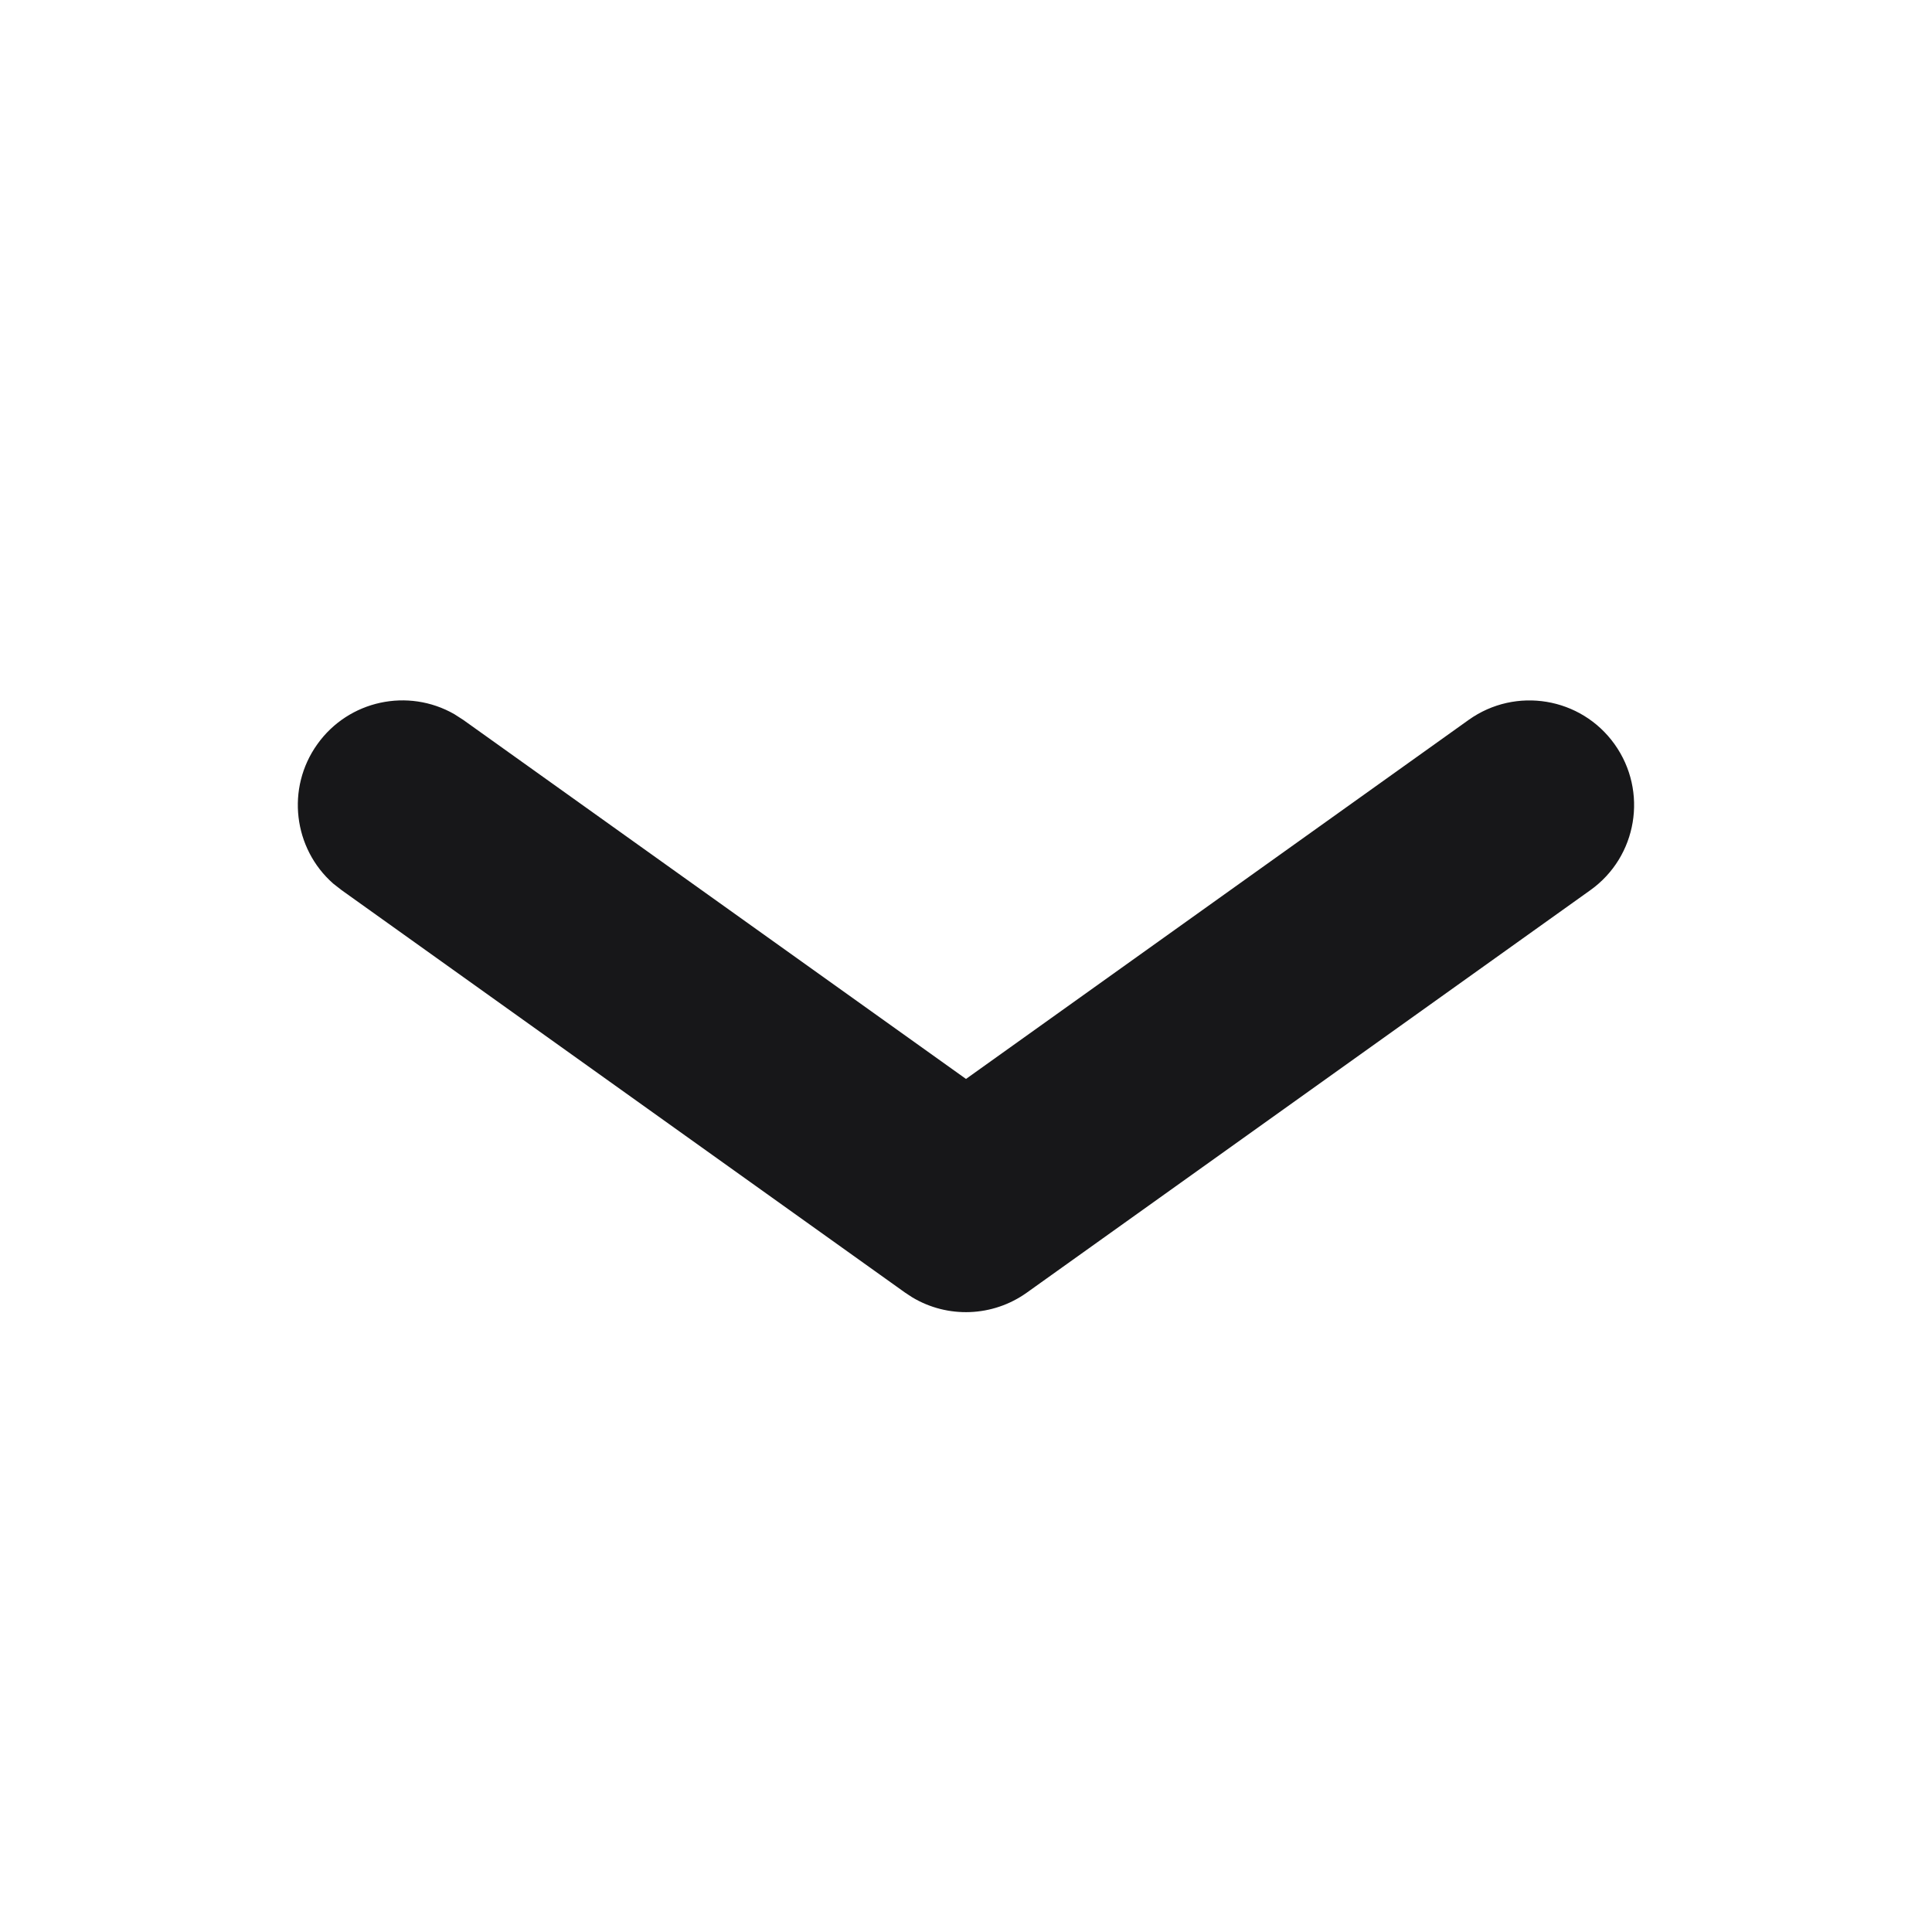
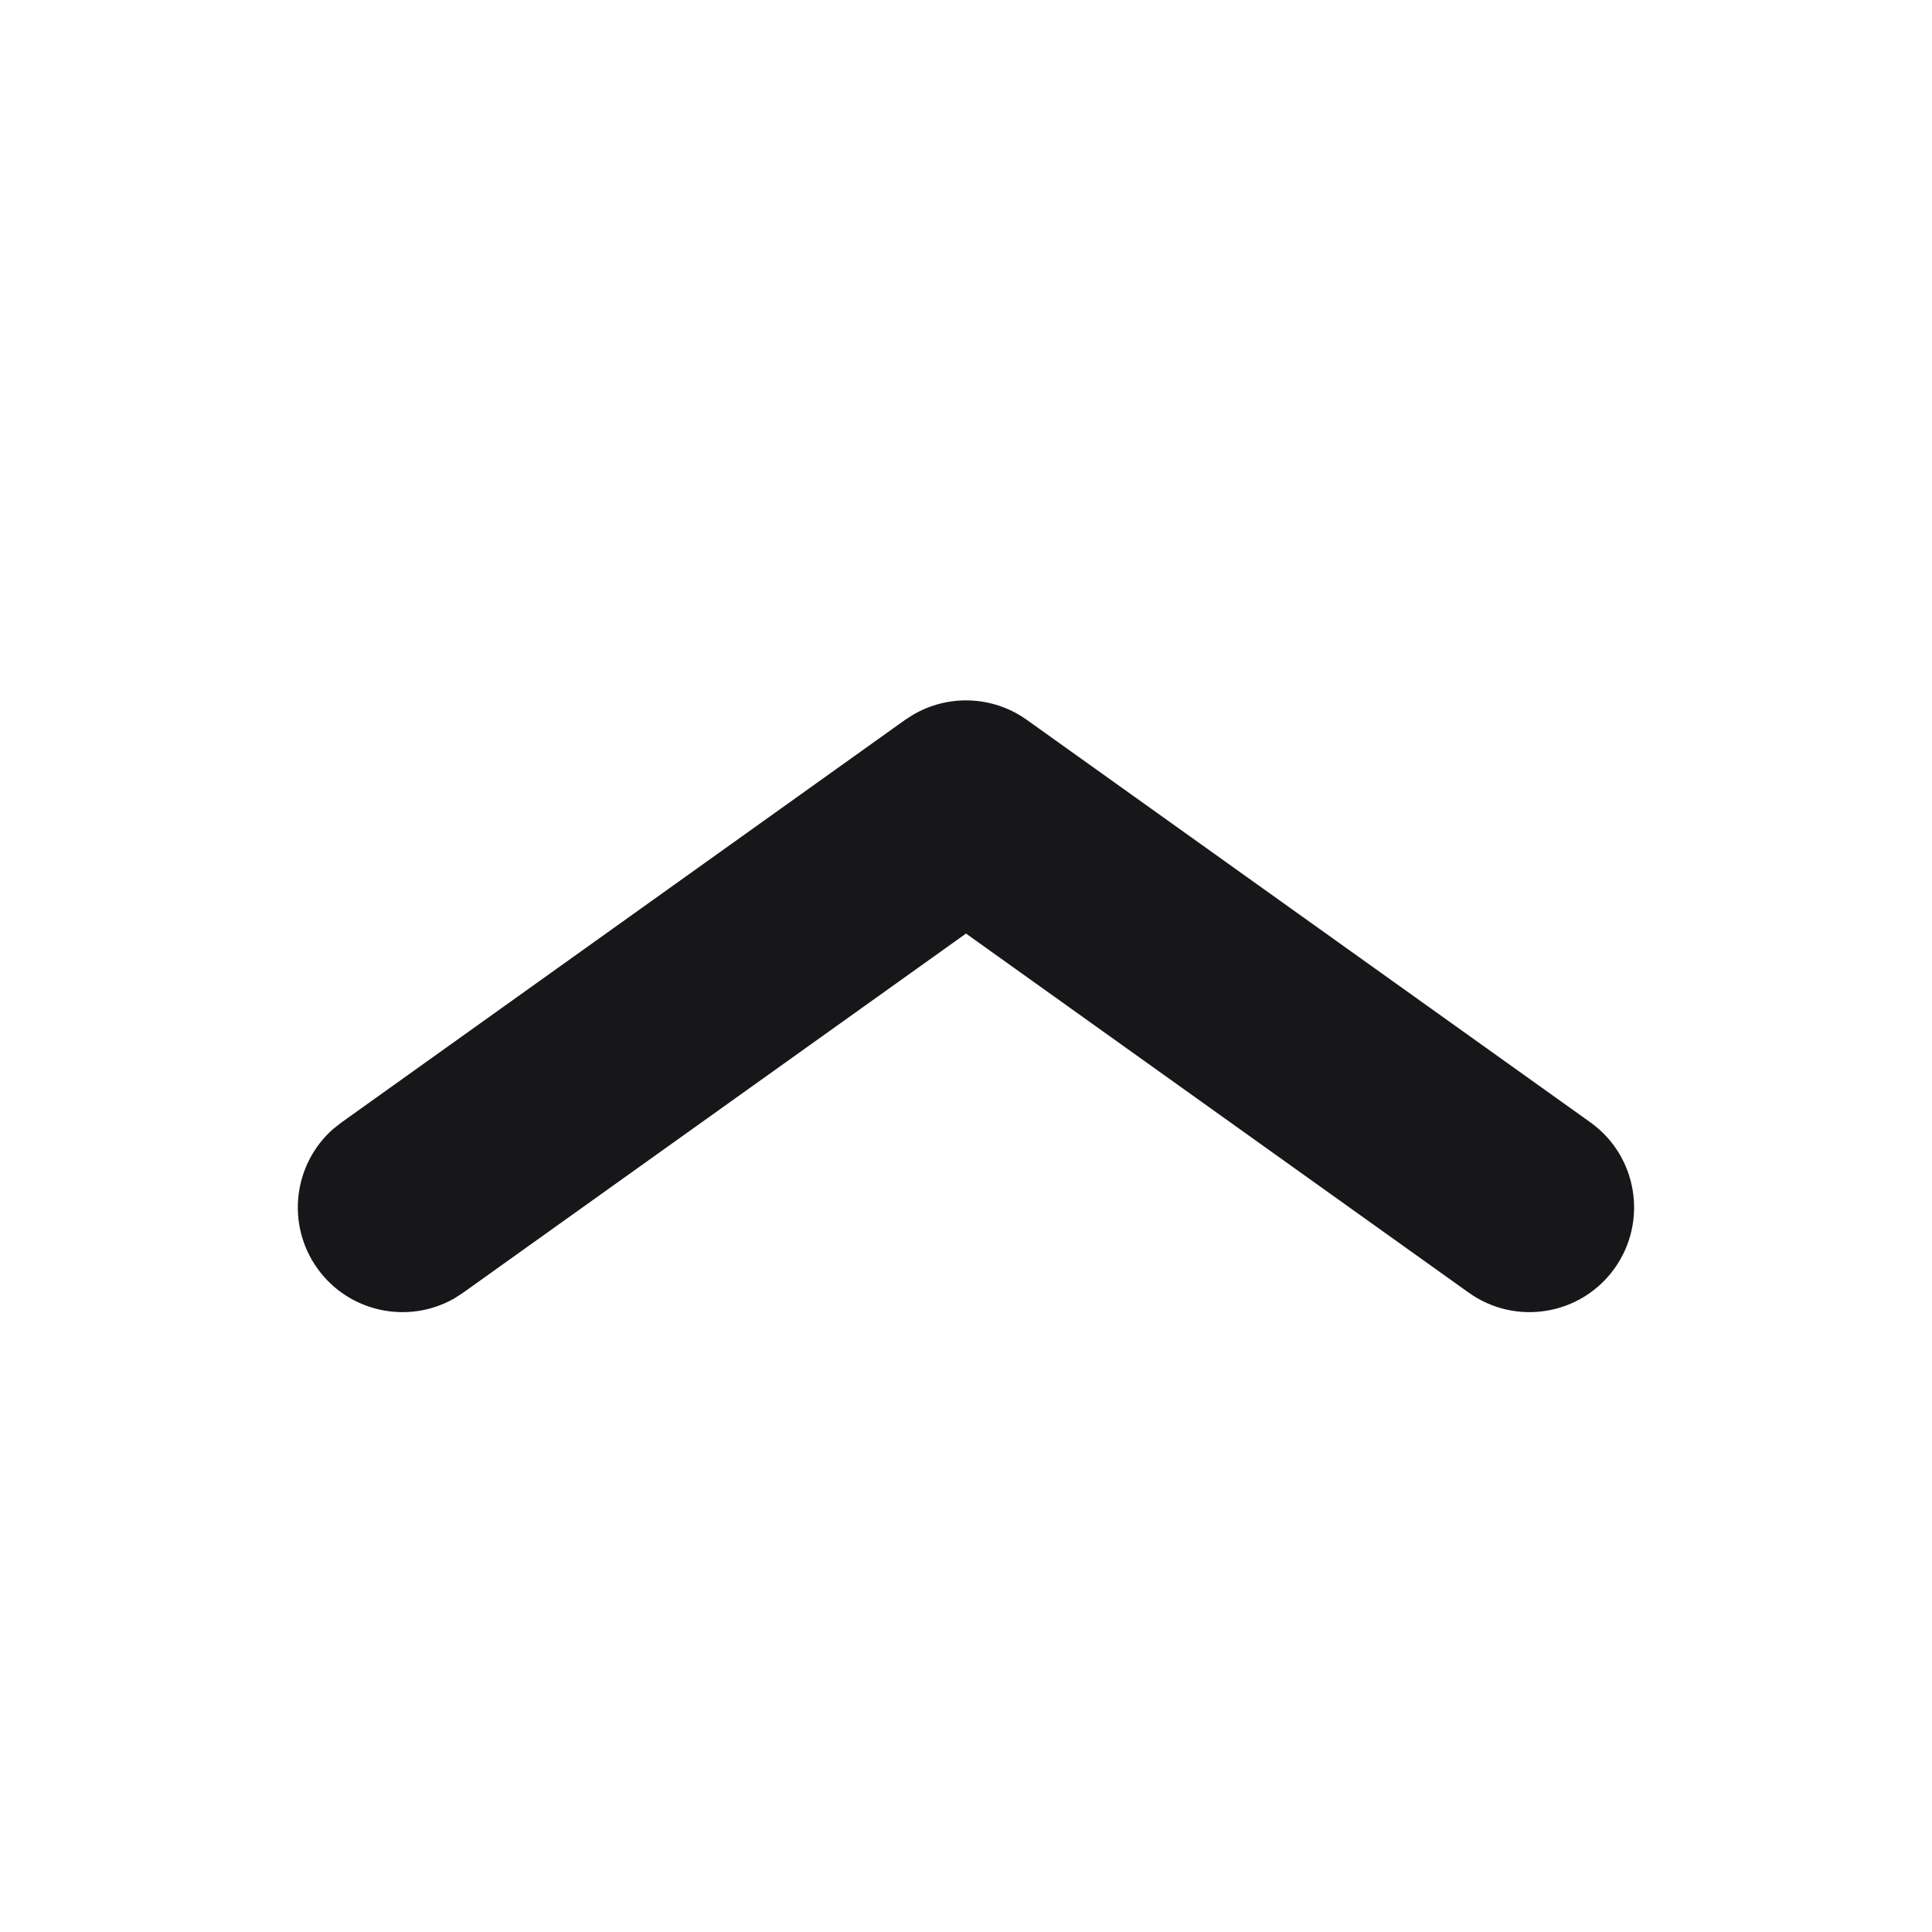
<svg xmlns="http://www.w3.org/2000/svg" width="24" height="24" viewBox="0 0 24 24" fill="none">
-   <path d="M18.244 8.943C18.828 8.526 19.64 8.661 20.057 9.245C20.474 9.829 20.34 10.641 19.756 11.058L12.755 16.058C12.332 16.36 11.771 16.38 11.331 16.115L11.244 16.058L4.244 11.058L4.139 10.976C3.645 10.541 3.551 9.792 3.942 9.245C4.333 8.697 5.071 8.544 5.643 8.871L5.755 8.943L12 13.403L18.244 8.943Z" fill="#171719" />
+   <path d="M18.244 16.057C18.828 16.475 19.64 16.34 20.057 15.756C20.474 15.171 20.34 14.36 19.756 13.942L12.755 8.942C12.332 8.64 11.771 8.621 11.331 8.886L11.244 8.942L4.244 13.942L4.139 14.024C3.645 14.459 3.551 15.208 3.942 15.756C4.333 16.303 5.071 16.456 5.643 16.13L5.755 16.057L12 11.597L18.244 16.057Z" fill="#171719" />
</svg>
